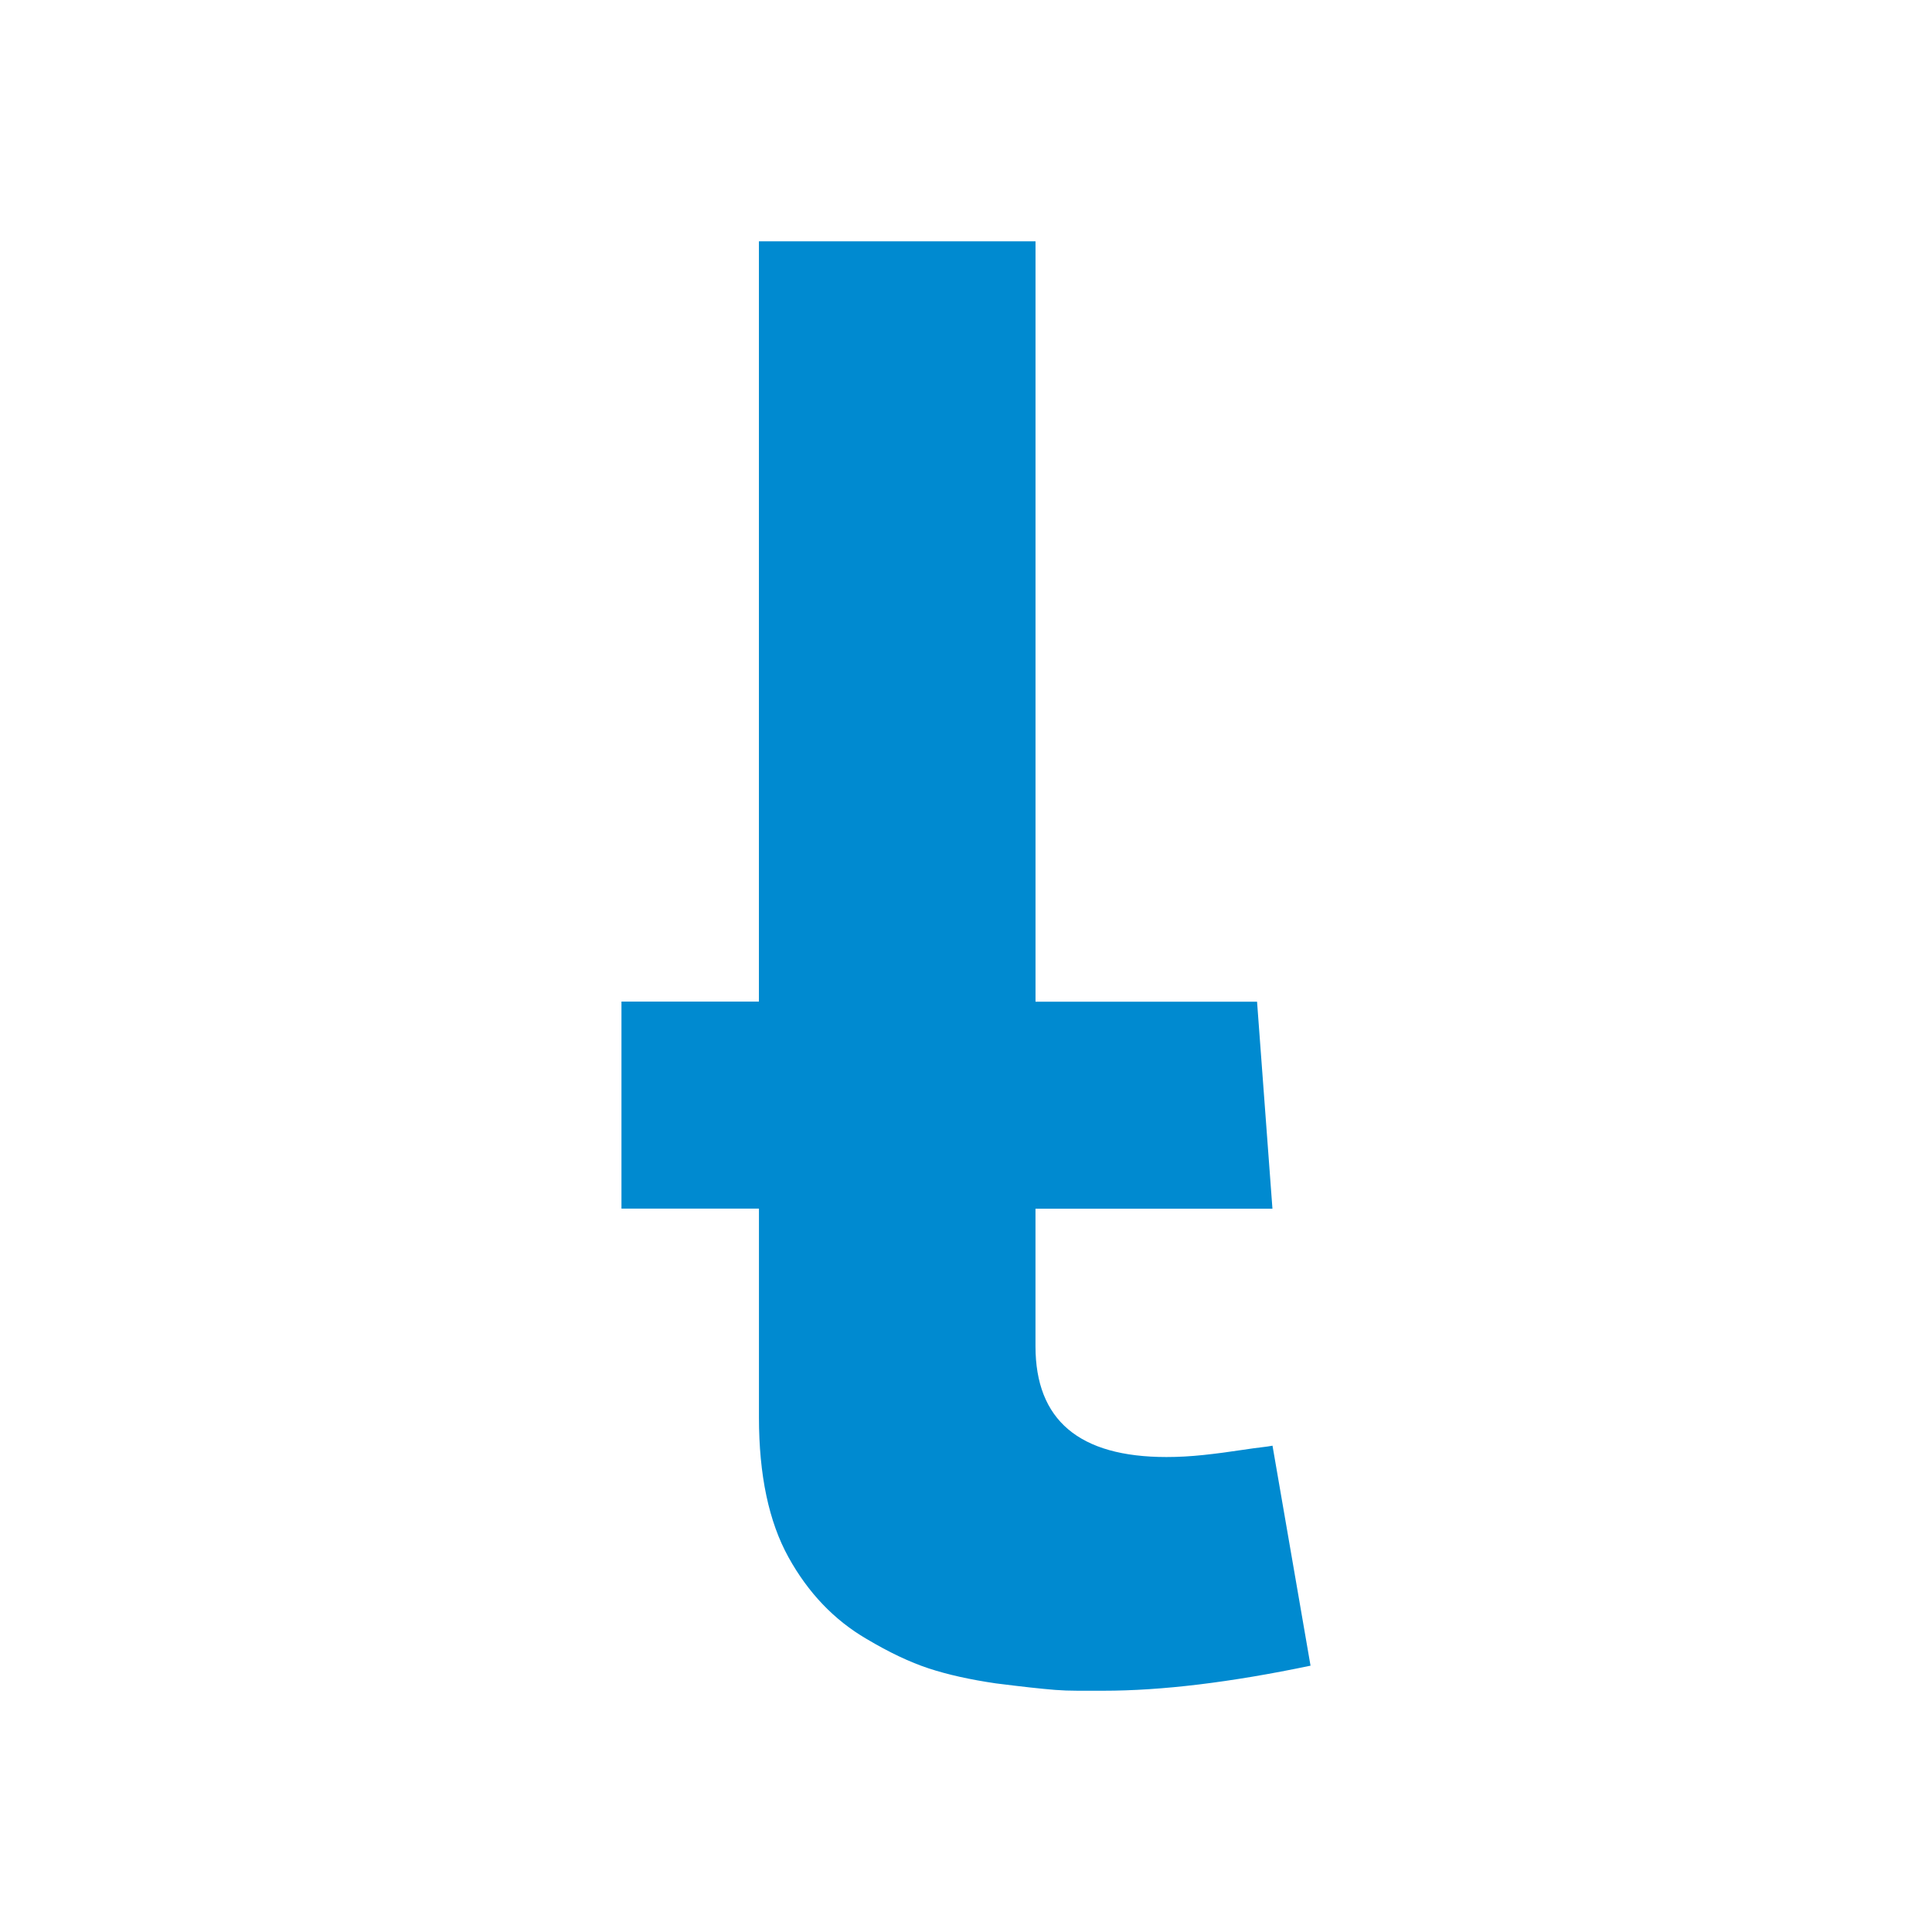
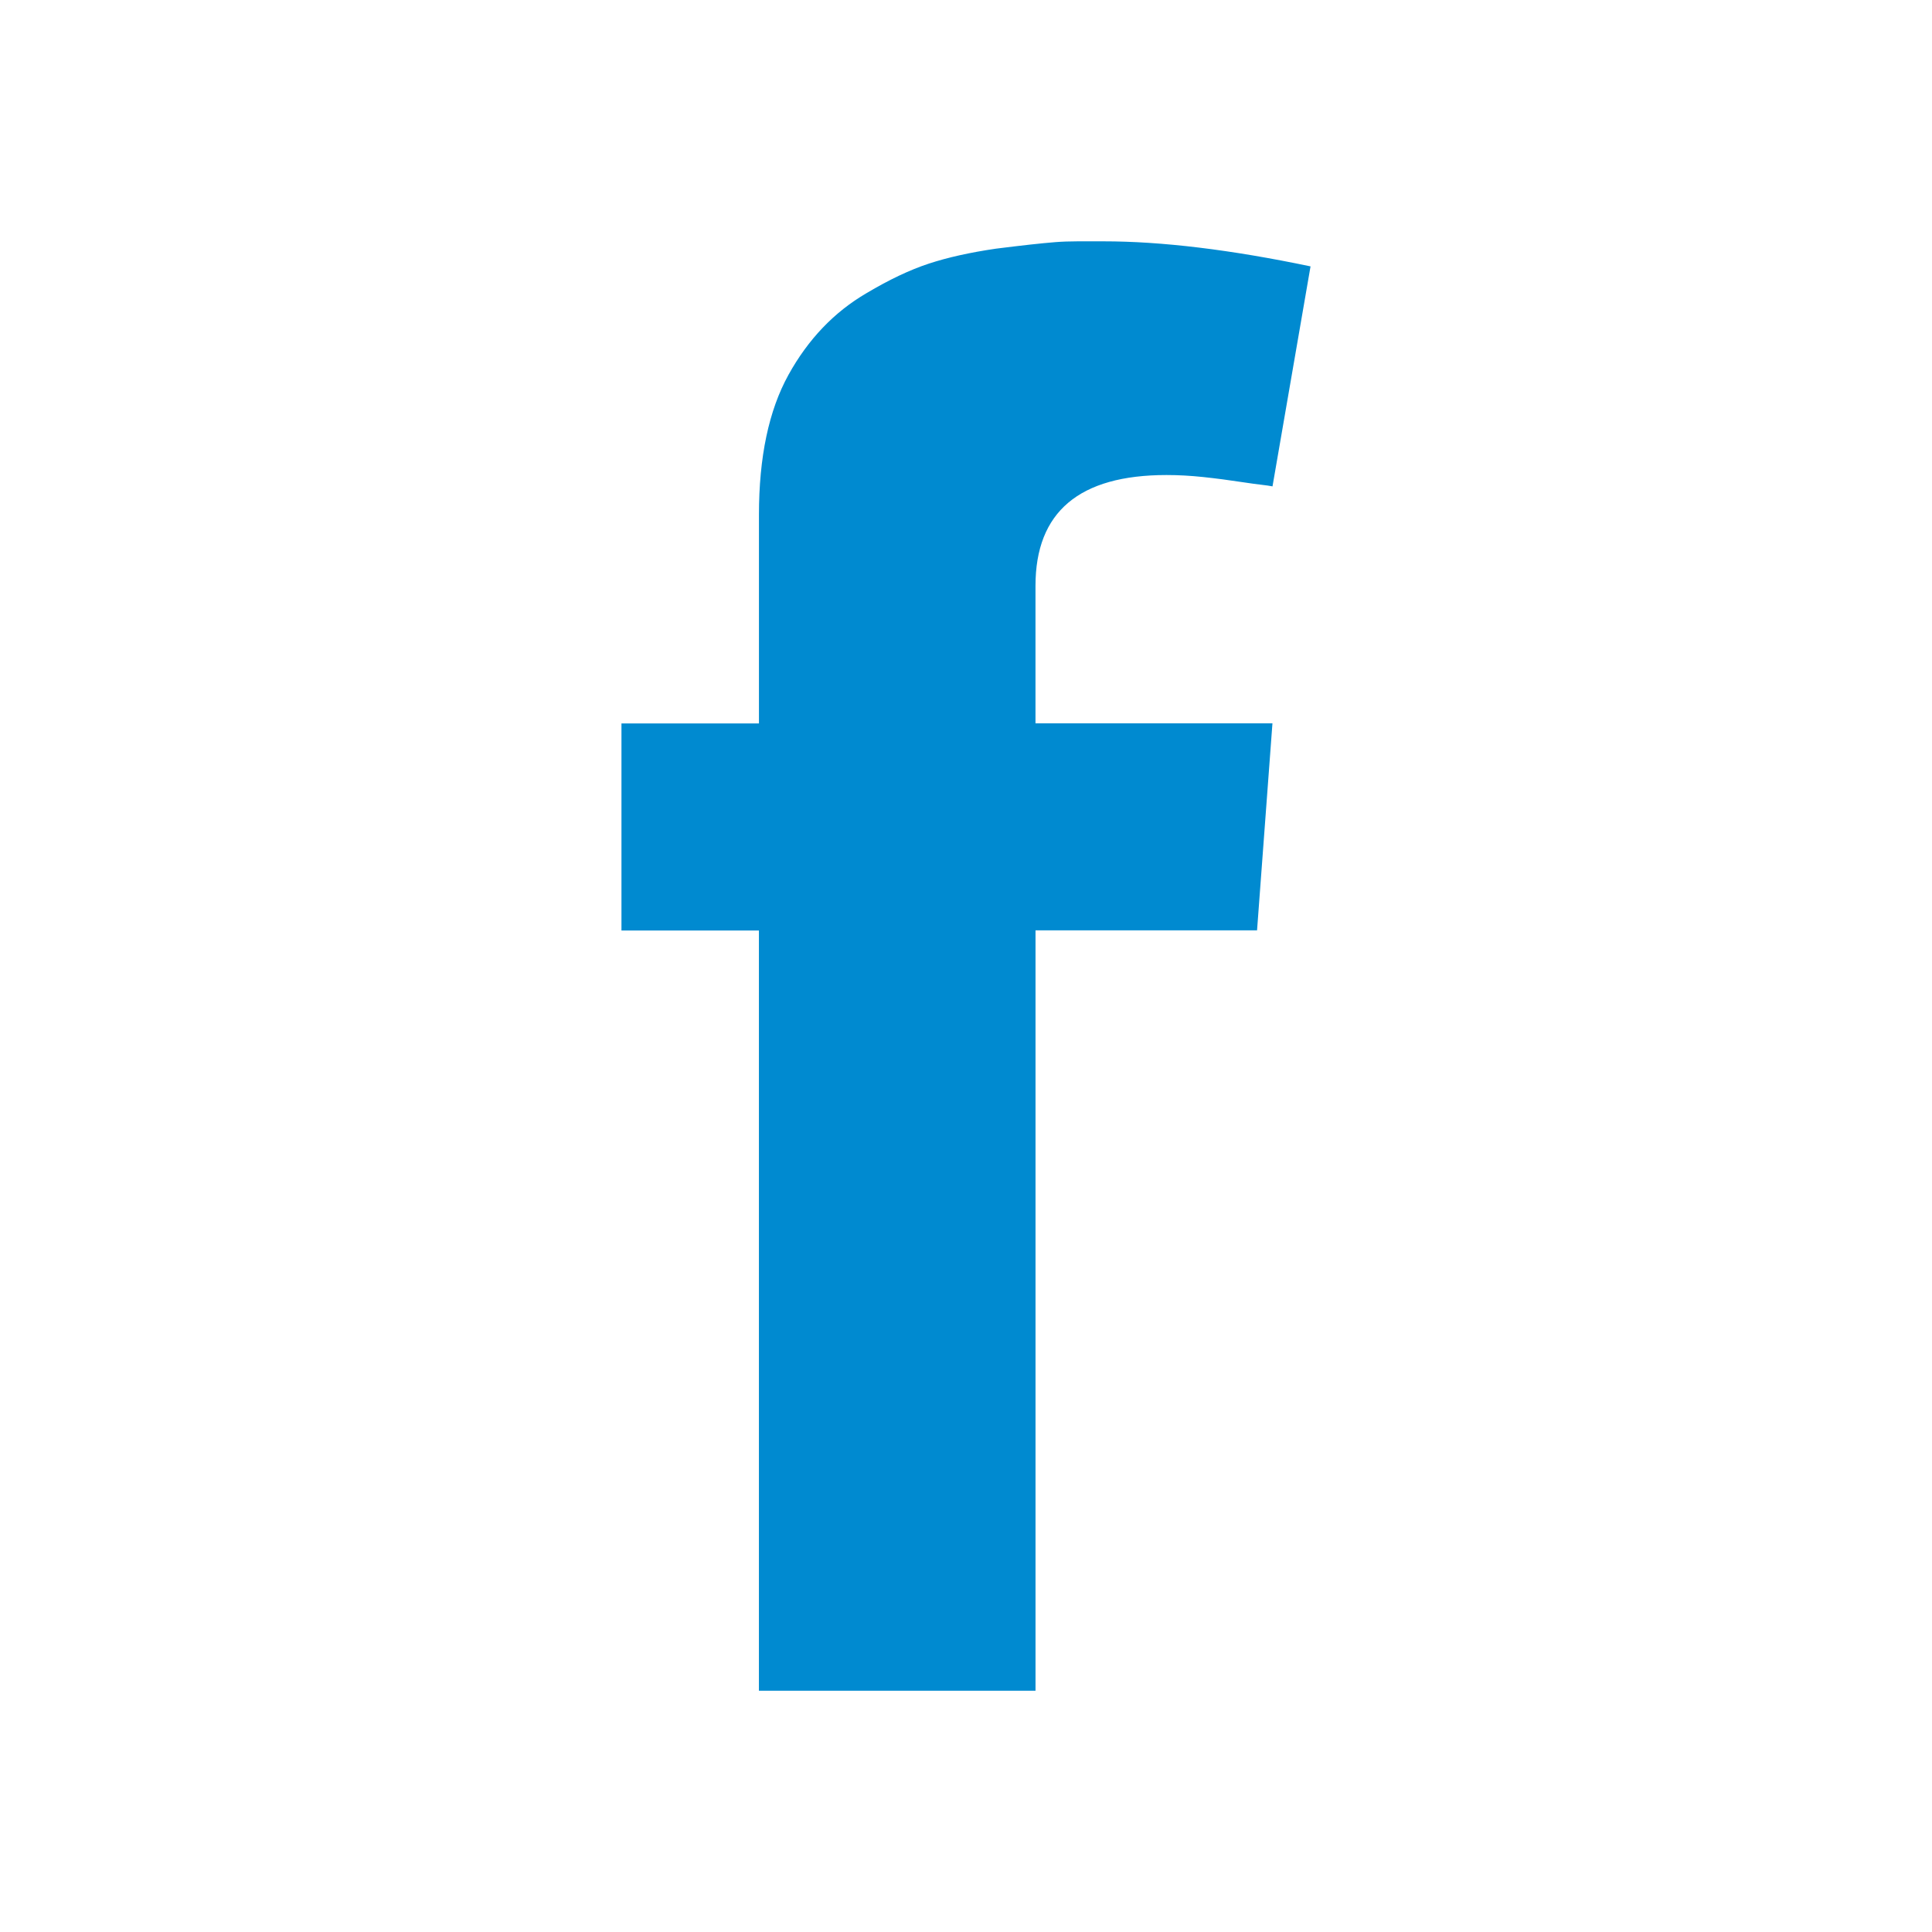
<svg xmlns="http://www.w3.org/2000/svg" width="600" height="600">
-   <path fill="#008AD0" d="M193 311.052v64.3h42.7v64.803q0 26.875 9.167 43.453t24.24 25.37q10.548 6.278 19.34 9.166t20.846 4.647q6.03.76 10.55 1.26t7.786.76 7.03.26h8.04q27.12 0 64.3-7.78l-11.81-68.32q-1.26.25-3.52.51t-5.53.755q-6.53 1.003-12.44 1.63t-11.43.627q-40.69 0-40.69-34.41v-42.7h73.59l-4.78-64.3h-68.8V74.947h-85.9V311.05H193z" />
+   <path d="M193 288.966v-64.3h42.7v-64.803q0-26.875 9.167-43.453 9.167-16.578 24.24-25.37 10.548-6.278 19.34-9.166 8.792-2.888 20.846-4.647 6.03-.76 10.55-1.26 4.52-.5 7.786-.76 3.265-.26 7.03-.26h8.04q27.12 0 64.3 7.78l-11.81 68.32q-1.26-.25-3.52-.51t-5.53-.755q-6.53-1.003-12.44-1.63-5.91-.627-11.43-.627-40.69 0-40.69 34.41v42.7h73.59l-4.78 64.3h-68.8V525.07h-85.9V288.97H193z" fill="#008ad0" />
</svg>
